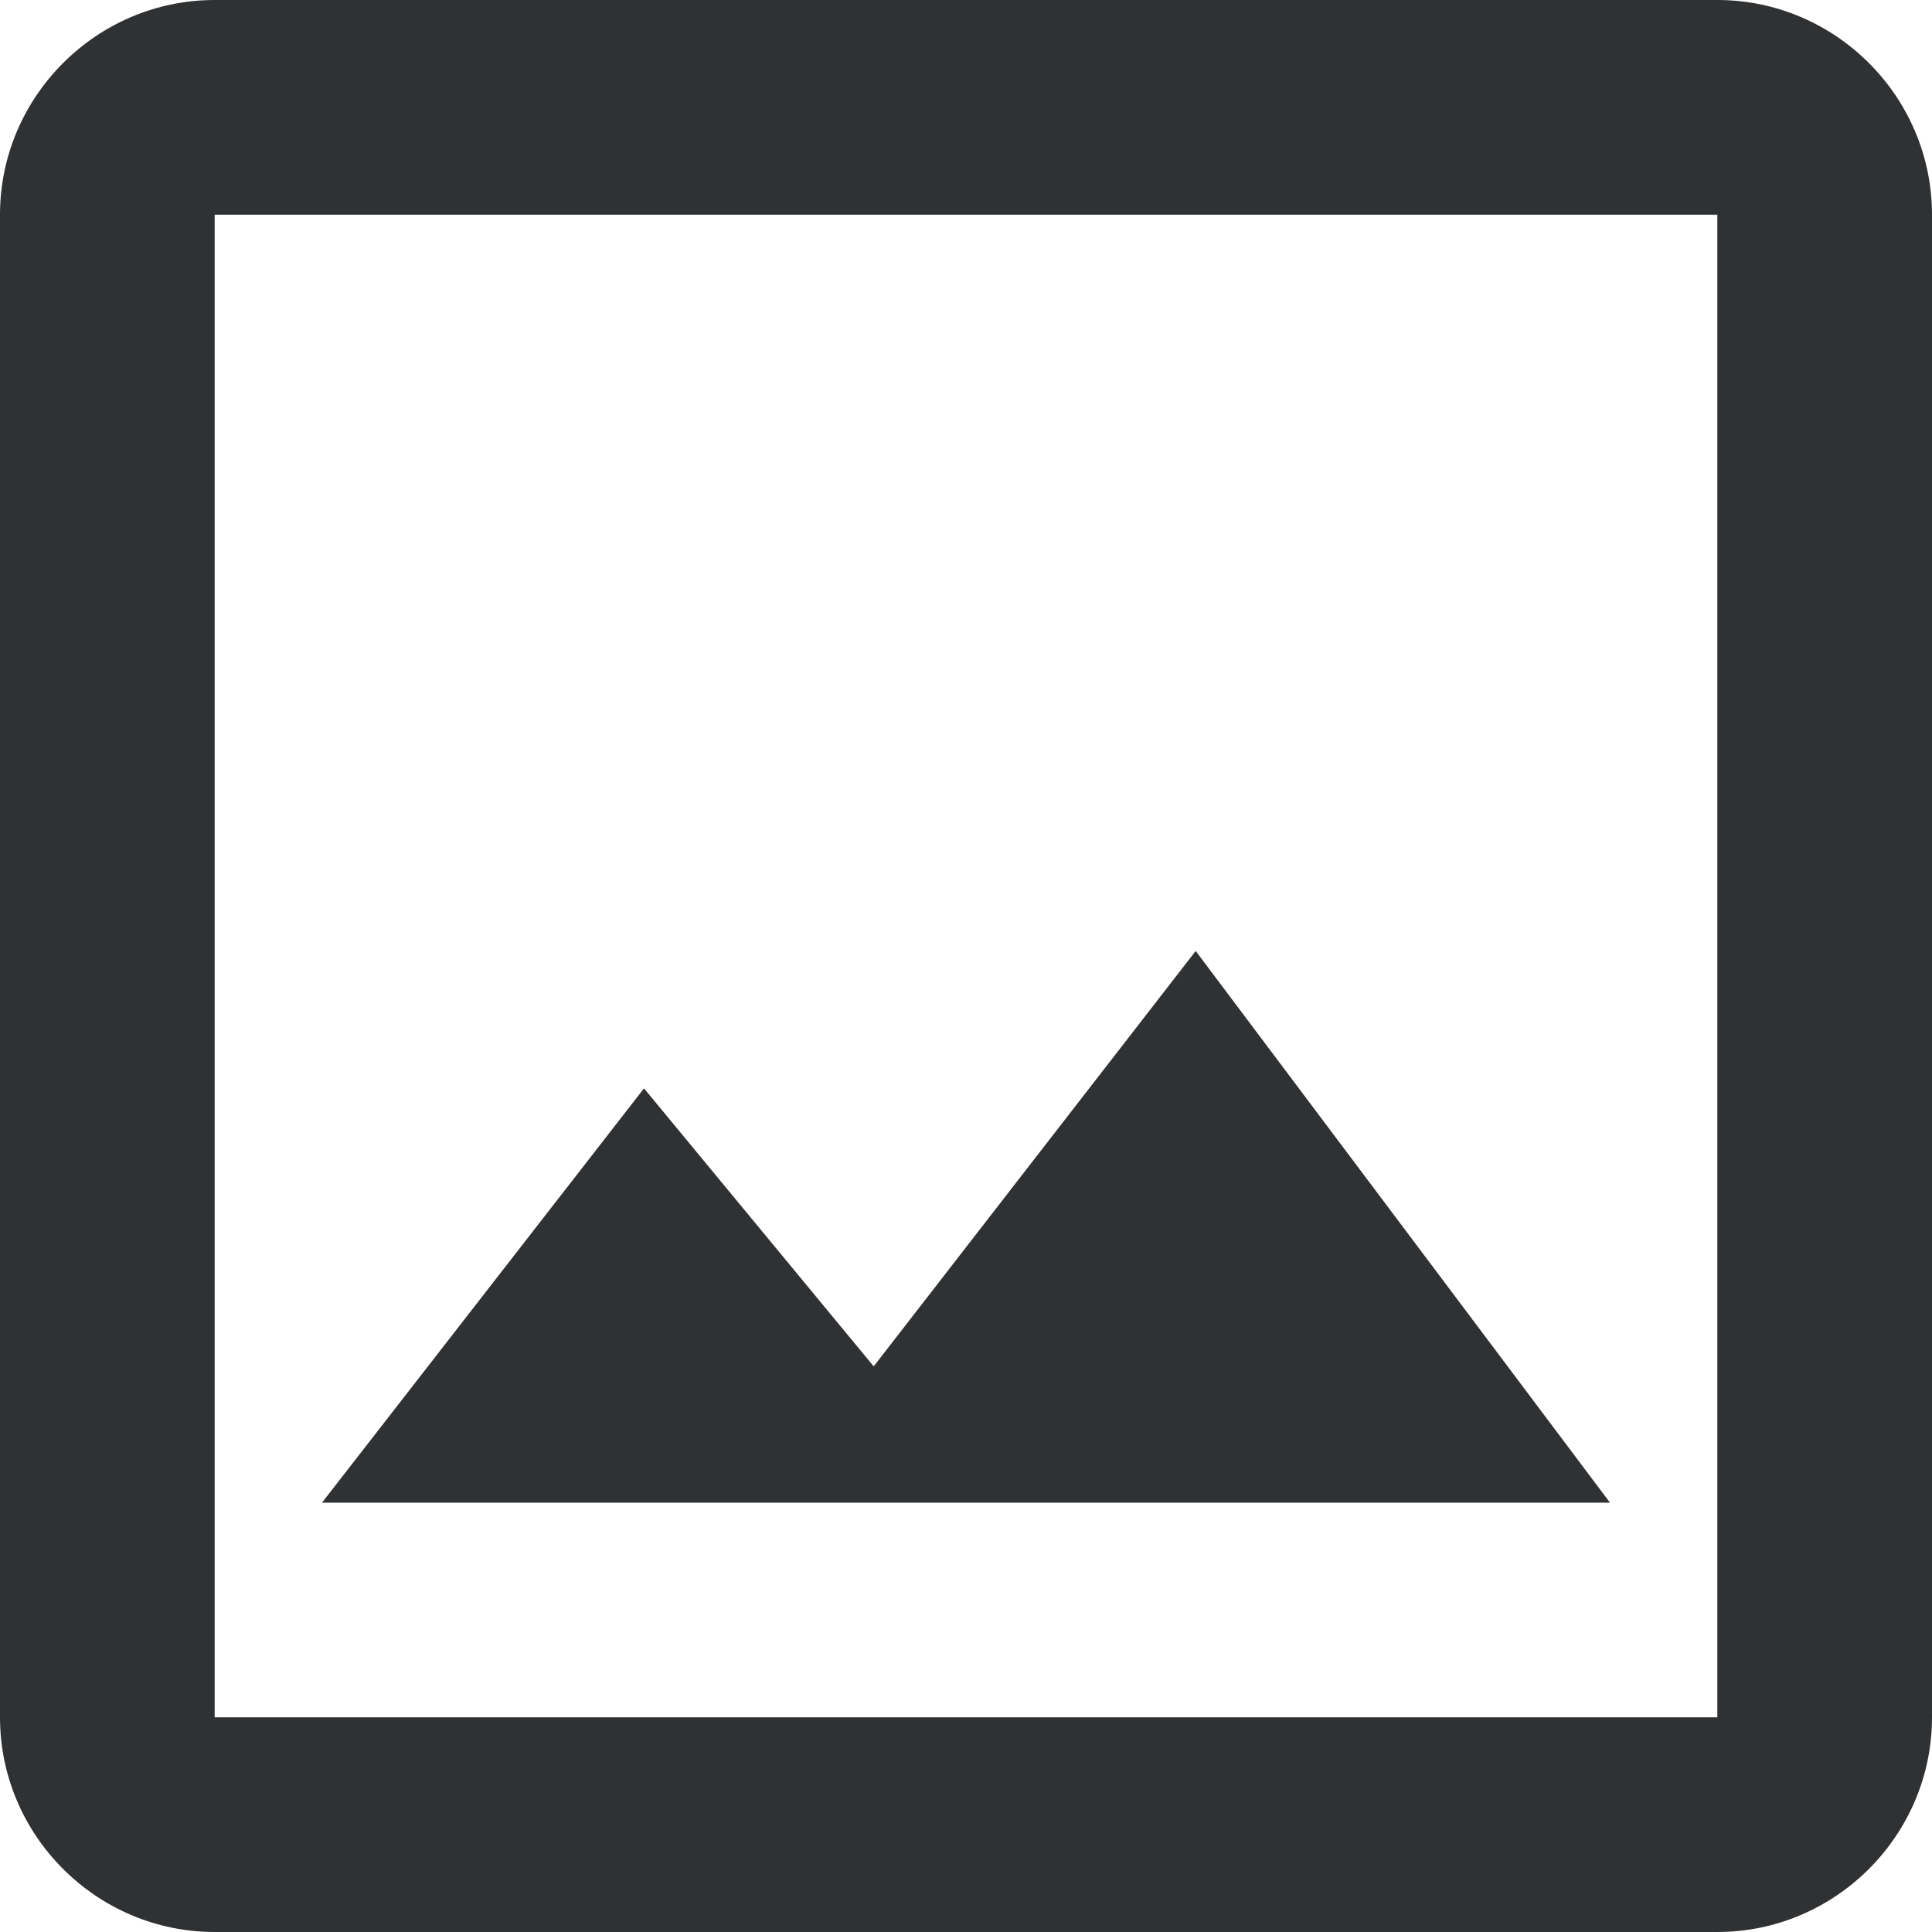
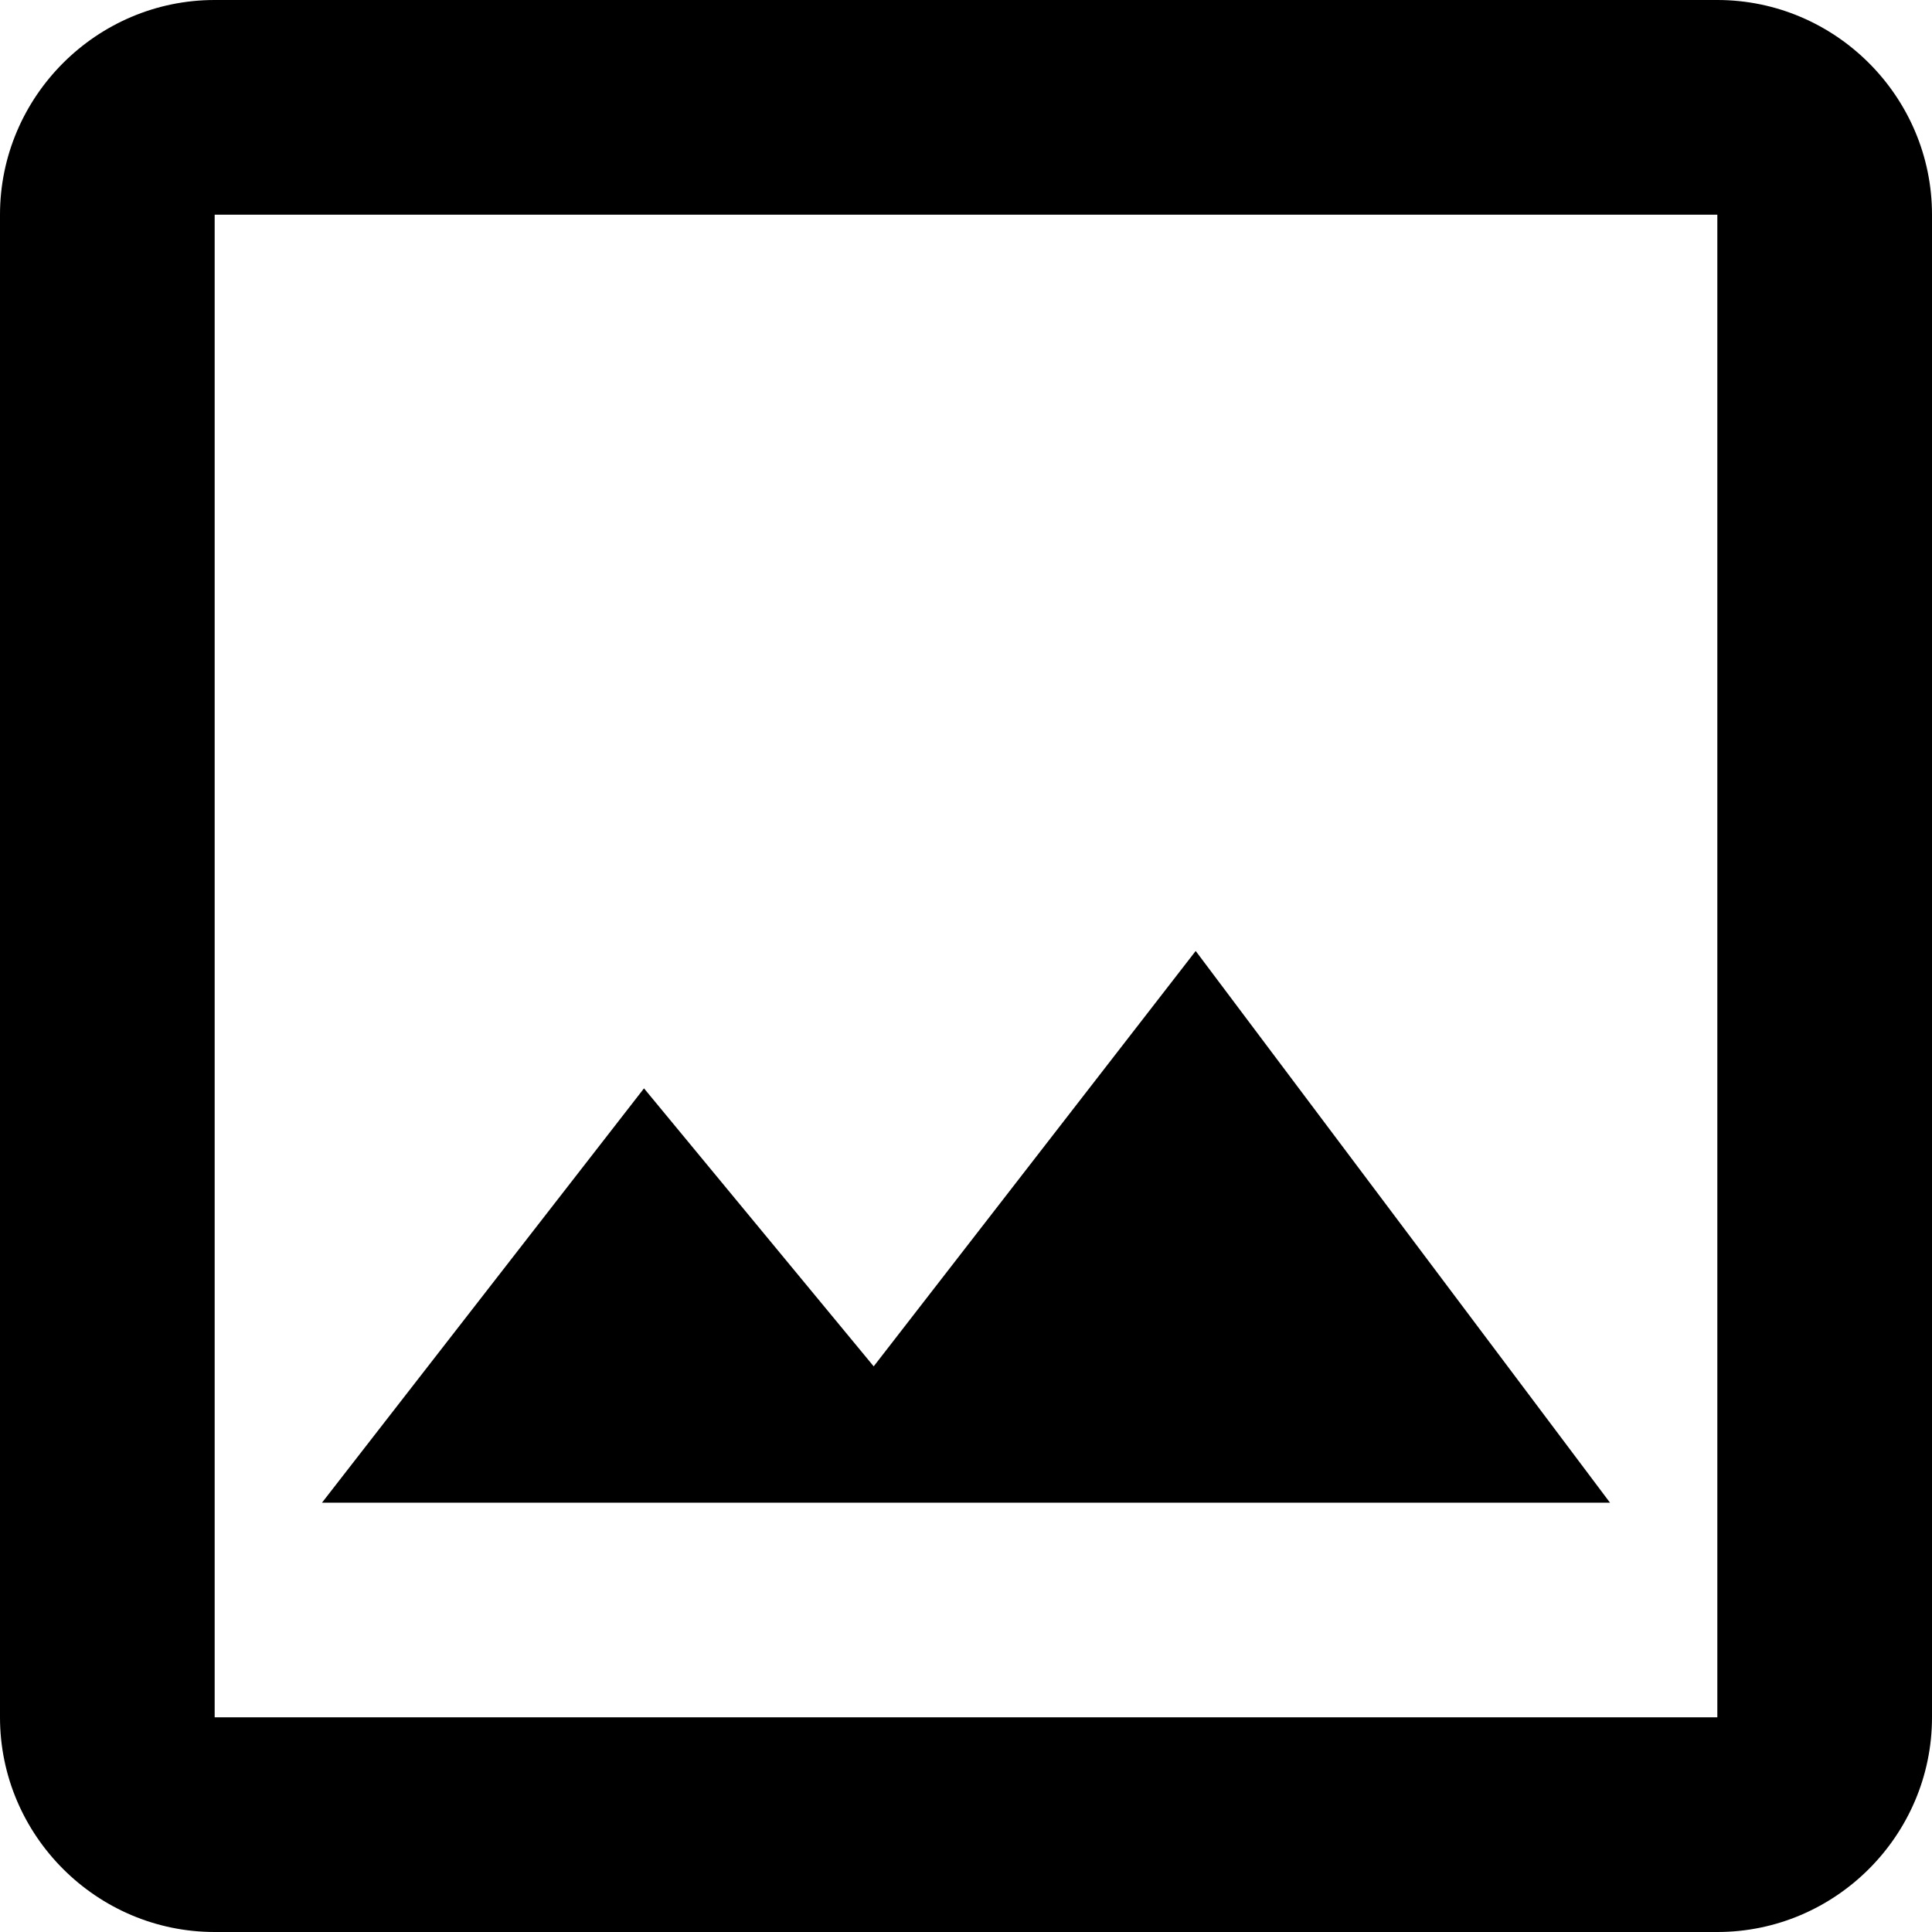
- <svg xmlns="http://www.w3.org/2000/svg" width="18" height="18" viewBox="0 0 18 18" fill="none">
-   <path d="M16 2V16H2V2H16ZM16 0H2C0.9 0 0 0.9 0 2V16C0 17.1 0.9 18 2 18H16C17.1 18 18 17.1 18 16V2C18 0.9 17.1 0 16 0ZM11.14 8.86L8.14 12.73L6 10.14L3 14H15L11.14 8.86Z" fill="#2F3133" />
+ <svg xmlns="http://www.w3.org/2000/svg" width="18" height="18" viewBox="0 0 18 18">
+   <path d="M16 2V16H2V2H16ZM16 0H2C0.9 0 0 0.9 0 2V16C0 17.1 0.9 18 2 18H16C17.1 18 18 17.1 18 16V2C18 0.9 17.1 0 16 0ZM11.14 8.86L8.14 12.73L6 10.14L3 14H15L11.14 8.86Z" />
</svg>
